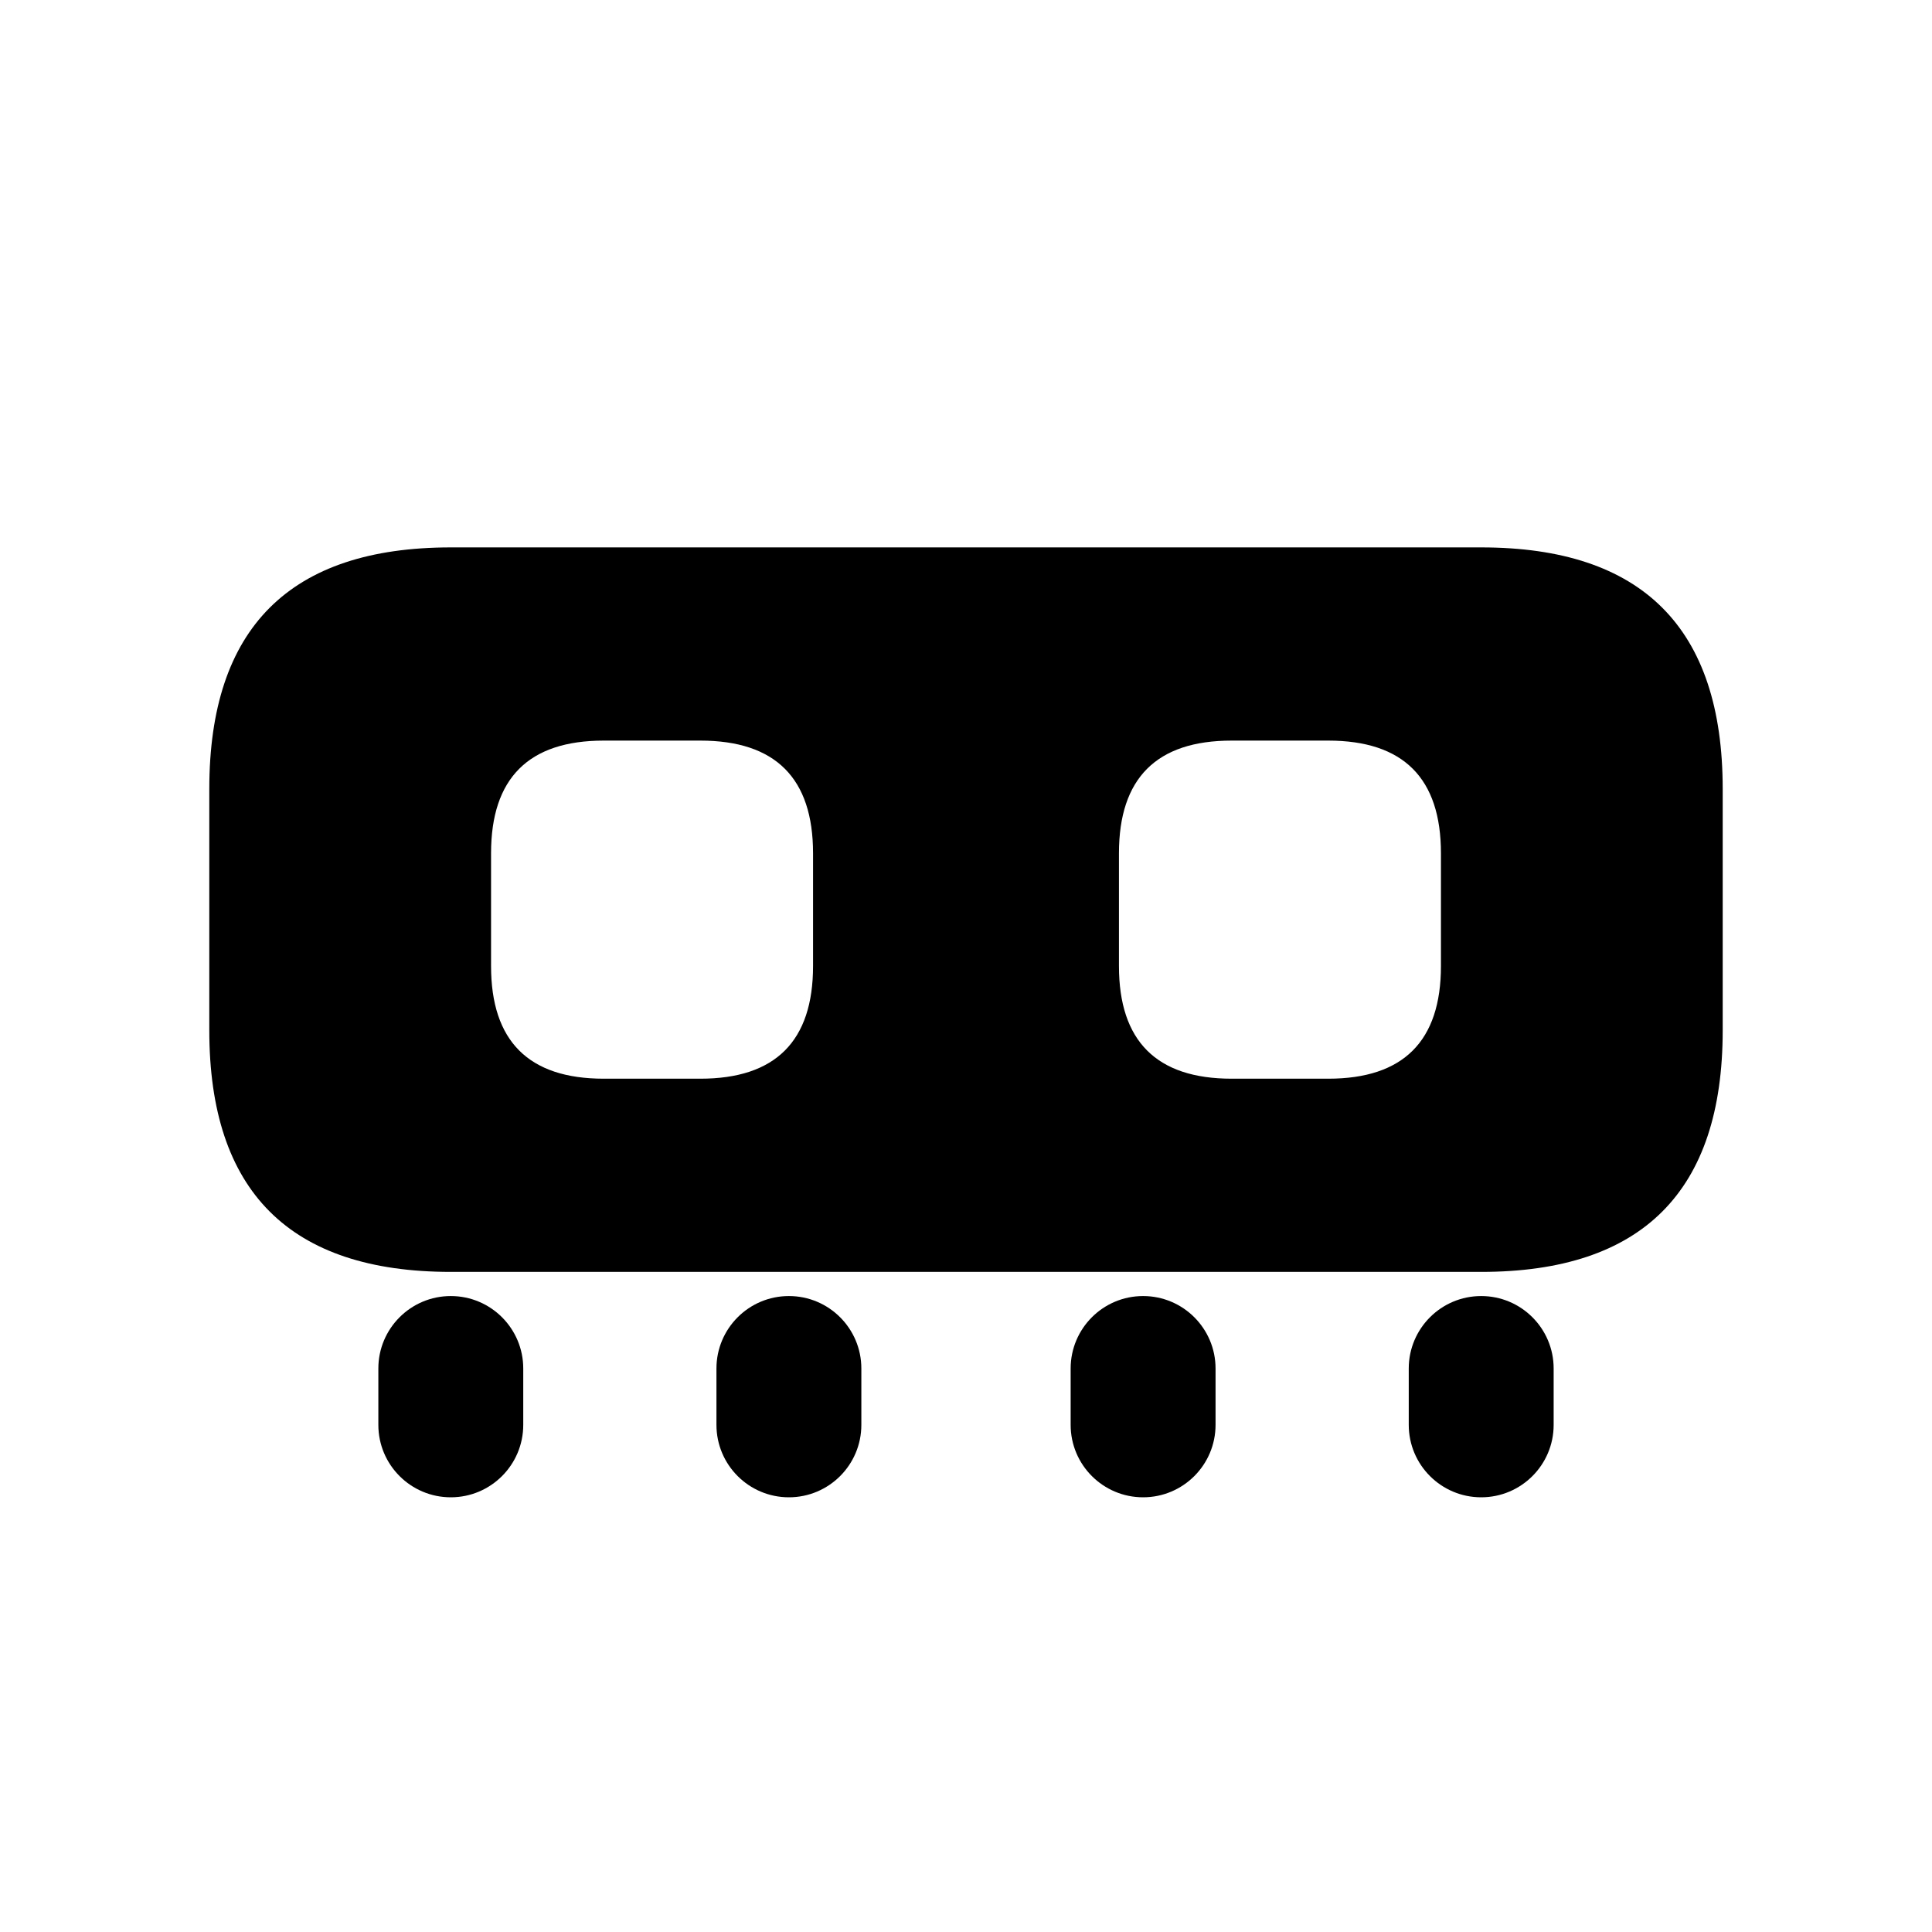
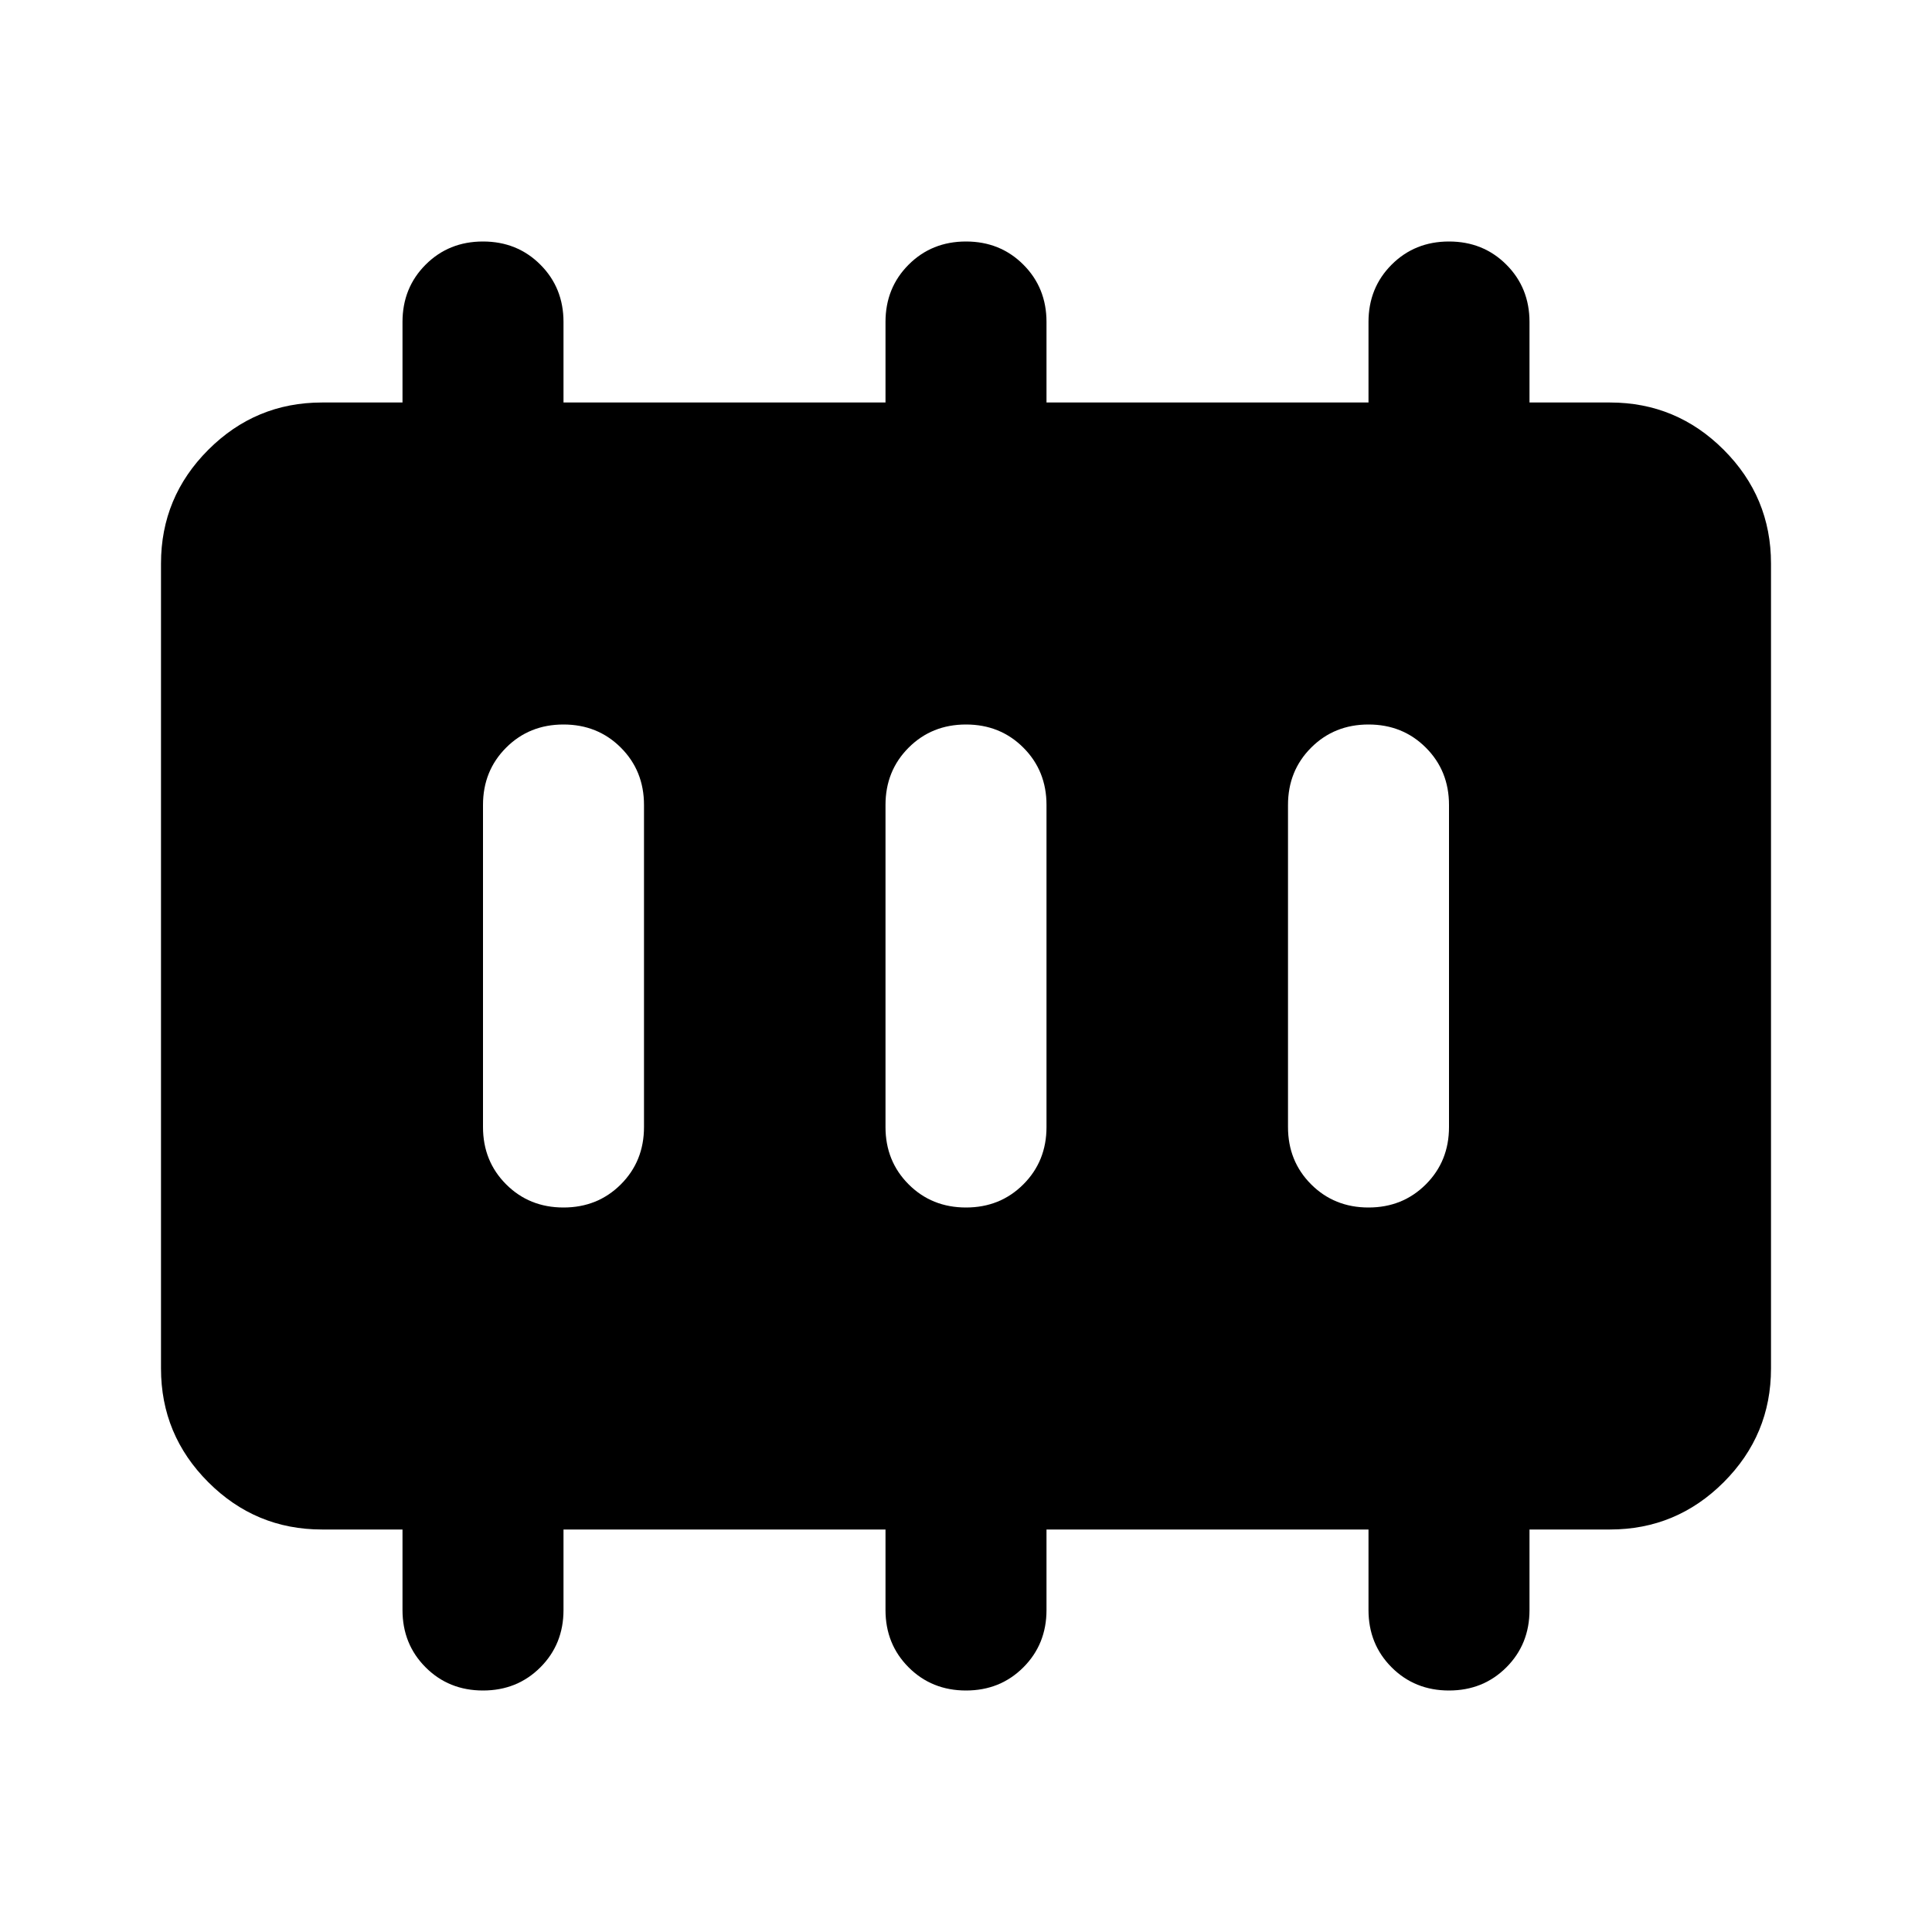
- <svg xmlns="http://www.w3.org/2000/svg" width="24" height="24" viewBox="0 0 24 24" fill="currentColor">
-   <rect x="4.7" y="16.1" width="1.8" height="2.5" rx="0.9" />
-   <rect x="8.9" y="16.1" width="1.8" height="2.5" rx="0.9" />
-   <rect x="13.3" y="16.1" width="1.8" height="2.5" rx="0.9" />
-   <rect x="17.5" y="16.1" width="1.8" height="2.5" rx="0.9" />
-   <path fill-rule="evenodd" d="M5.6 6.8H18.4Q21.4 6.8 21.4 9.8V12.8Q21.4 15.8 18.4 15.8H5.6Q2.6 15.8 2.6 12.8V9.8Q2.6 6.8 5.6 6.8ZM7.5 9.2Q6.1 9.2 6.1 10.6V12Q6.1 13.4 7.5 13.4H8.7Q10.1 13.4 10.1 12V10.6Q10.1 9.2 8.7 9.2ZM15.3 9.2Q13.9 9.2 13.9 10.6V12Q13.9 13.4 15.3 13.4H16.5Q17.9 13.4 17.9 12V10.6Q17.9 9.2 16.5 9.2Z" />
+ <svg xmlns="http://www.w3.org/2000/svg" width="24" height="24" viewBox="0 -960 960 960" fill="currentColor">
+   <path d="M280-360q17 0 28.5-11.5T320-400v-160q0-17-11.5-28.5T280-600q-17 0-28.5 11.5T240-560v160q0 17 11.5 28.5T280-360Zm200 0q17 0 28.5-11.5T520-400v-160q0-17-11.5-28.5T480-600q-17 0-28.5 11.5T440-560v160q0 17 11.5 28.5T480-360Zm200 0q17 0 28.5-11.5T720-400v-160q0-17-11.5-28.5T680-600q-17 0-28.5 11.5T640-560v160q0 17 11.5 28.5T680-360ZM160-200q-33 0-56.5-23.5T80-280v-400q0-33 23.5-56.5T160-760h40v-40q0-17 11.5-28.5T240-840q17 0 28.5 11.5T280-800v40h160v-40q0-17 11.5-28.5T480-840q17 0 28.5 11.5T520-800v40h160v-40q0-17 11.5-28.5T720-840q17 0 28.5 11.5T760-800v40h40q33 0 56.5 23.5T880-680v400q0 33-23.5 56.5T800-200h-40v40q0 17-11.5 28.5T720-120q-17 0-28.5-11.5T680-160v-40H520v40q0 17-11.5 28.5T480-120q-17 0-28.5-11.5T440-160v-40H280v40q0 17-11.5 28.5T240-120q-17 0-28.5-11.5T200-160v-40h-40Z" fill="currentColor" />
</svg>
